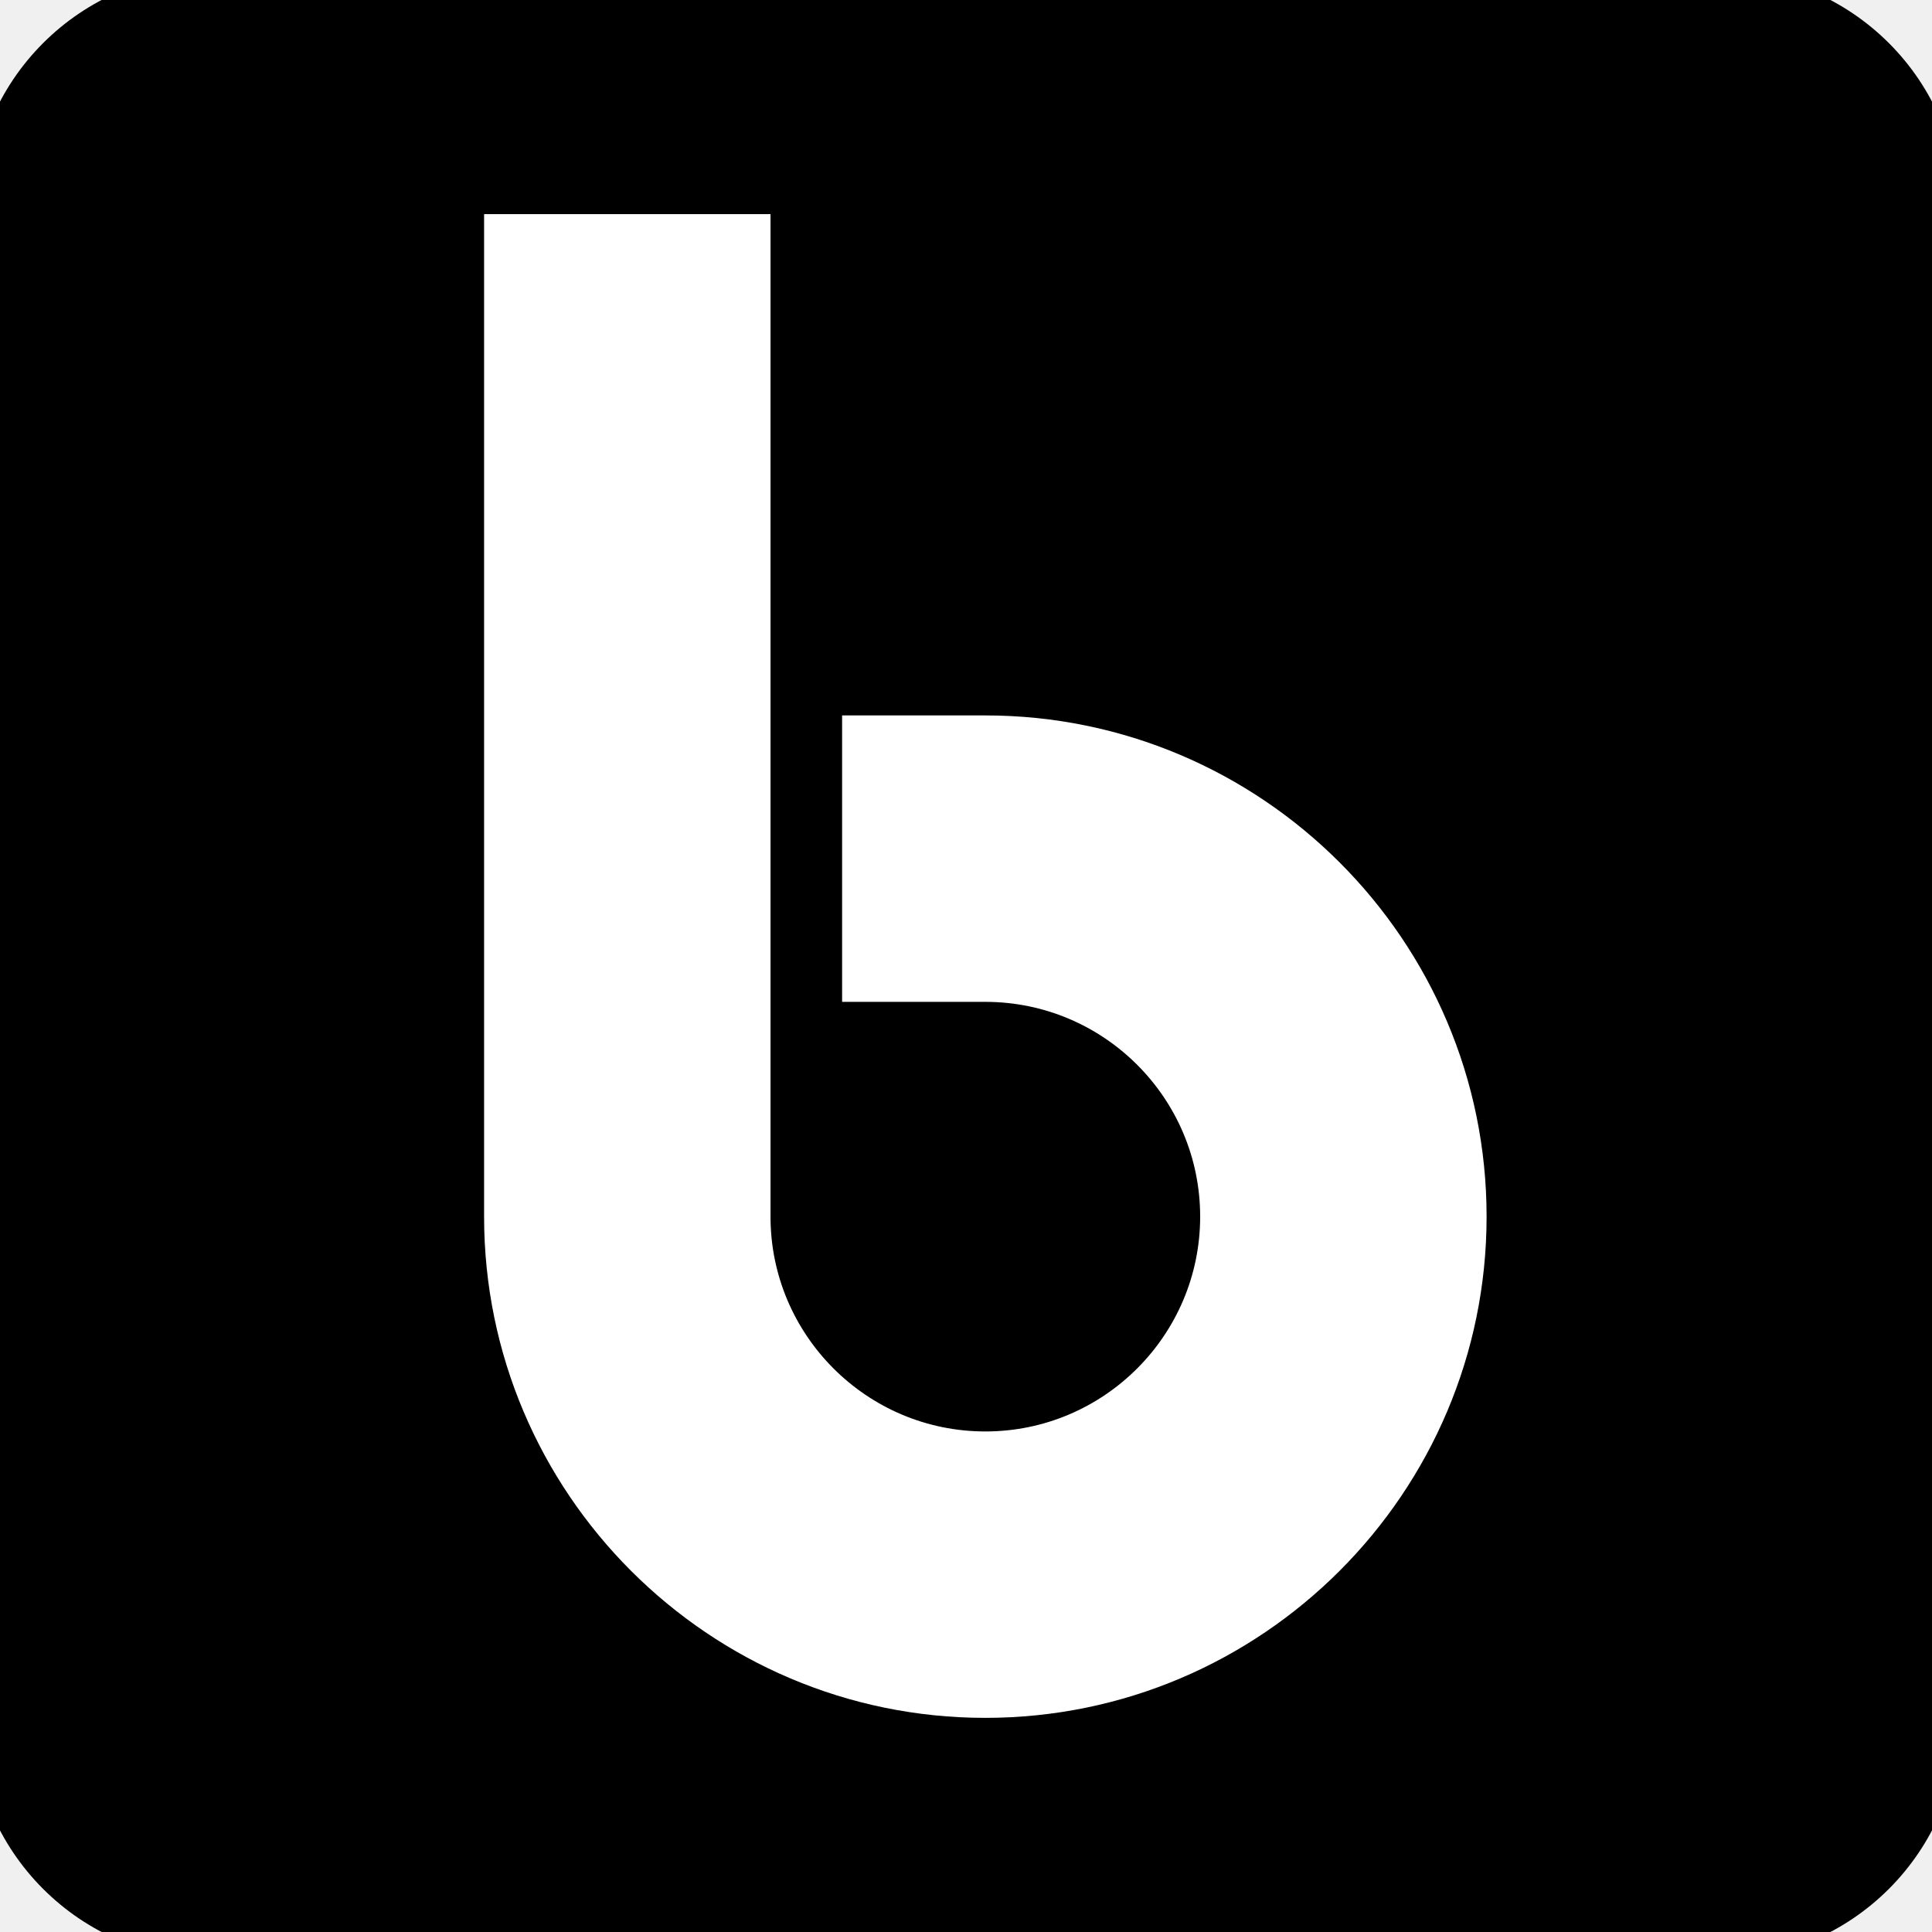
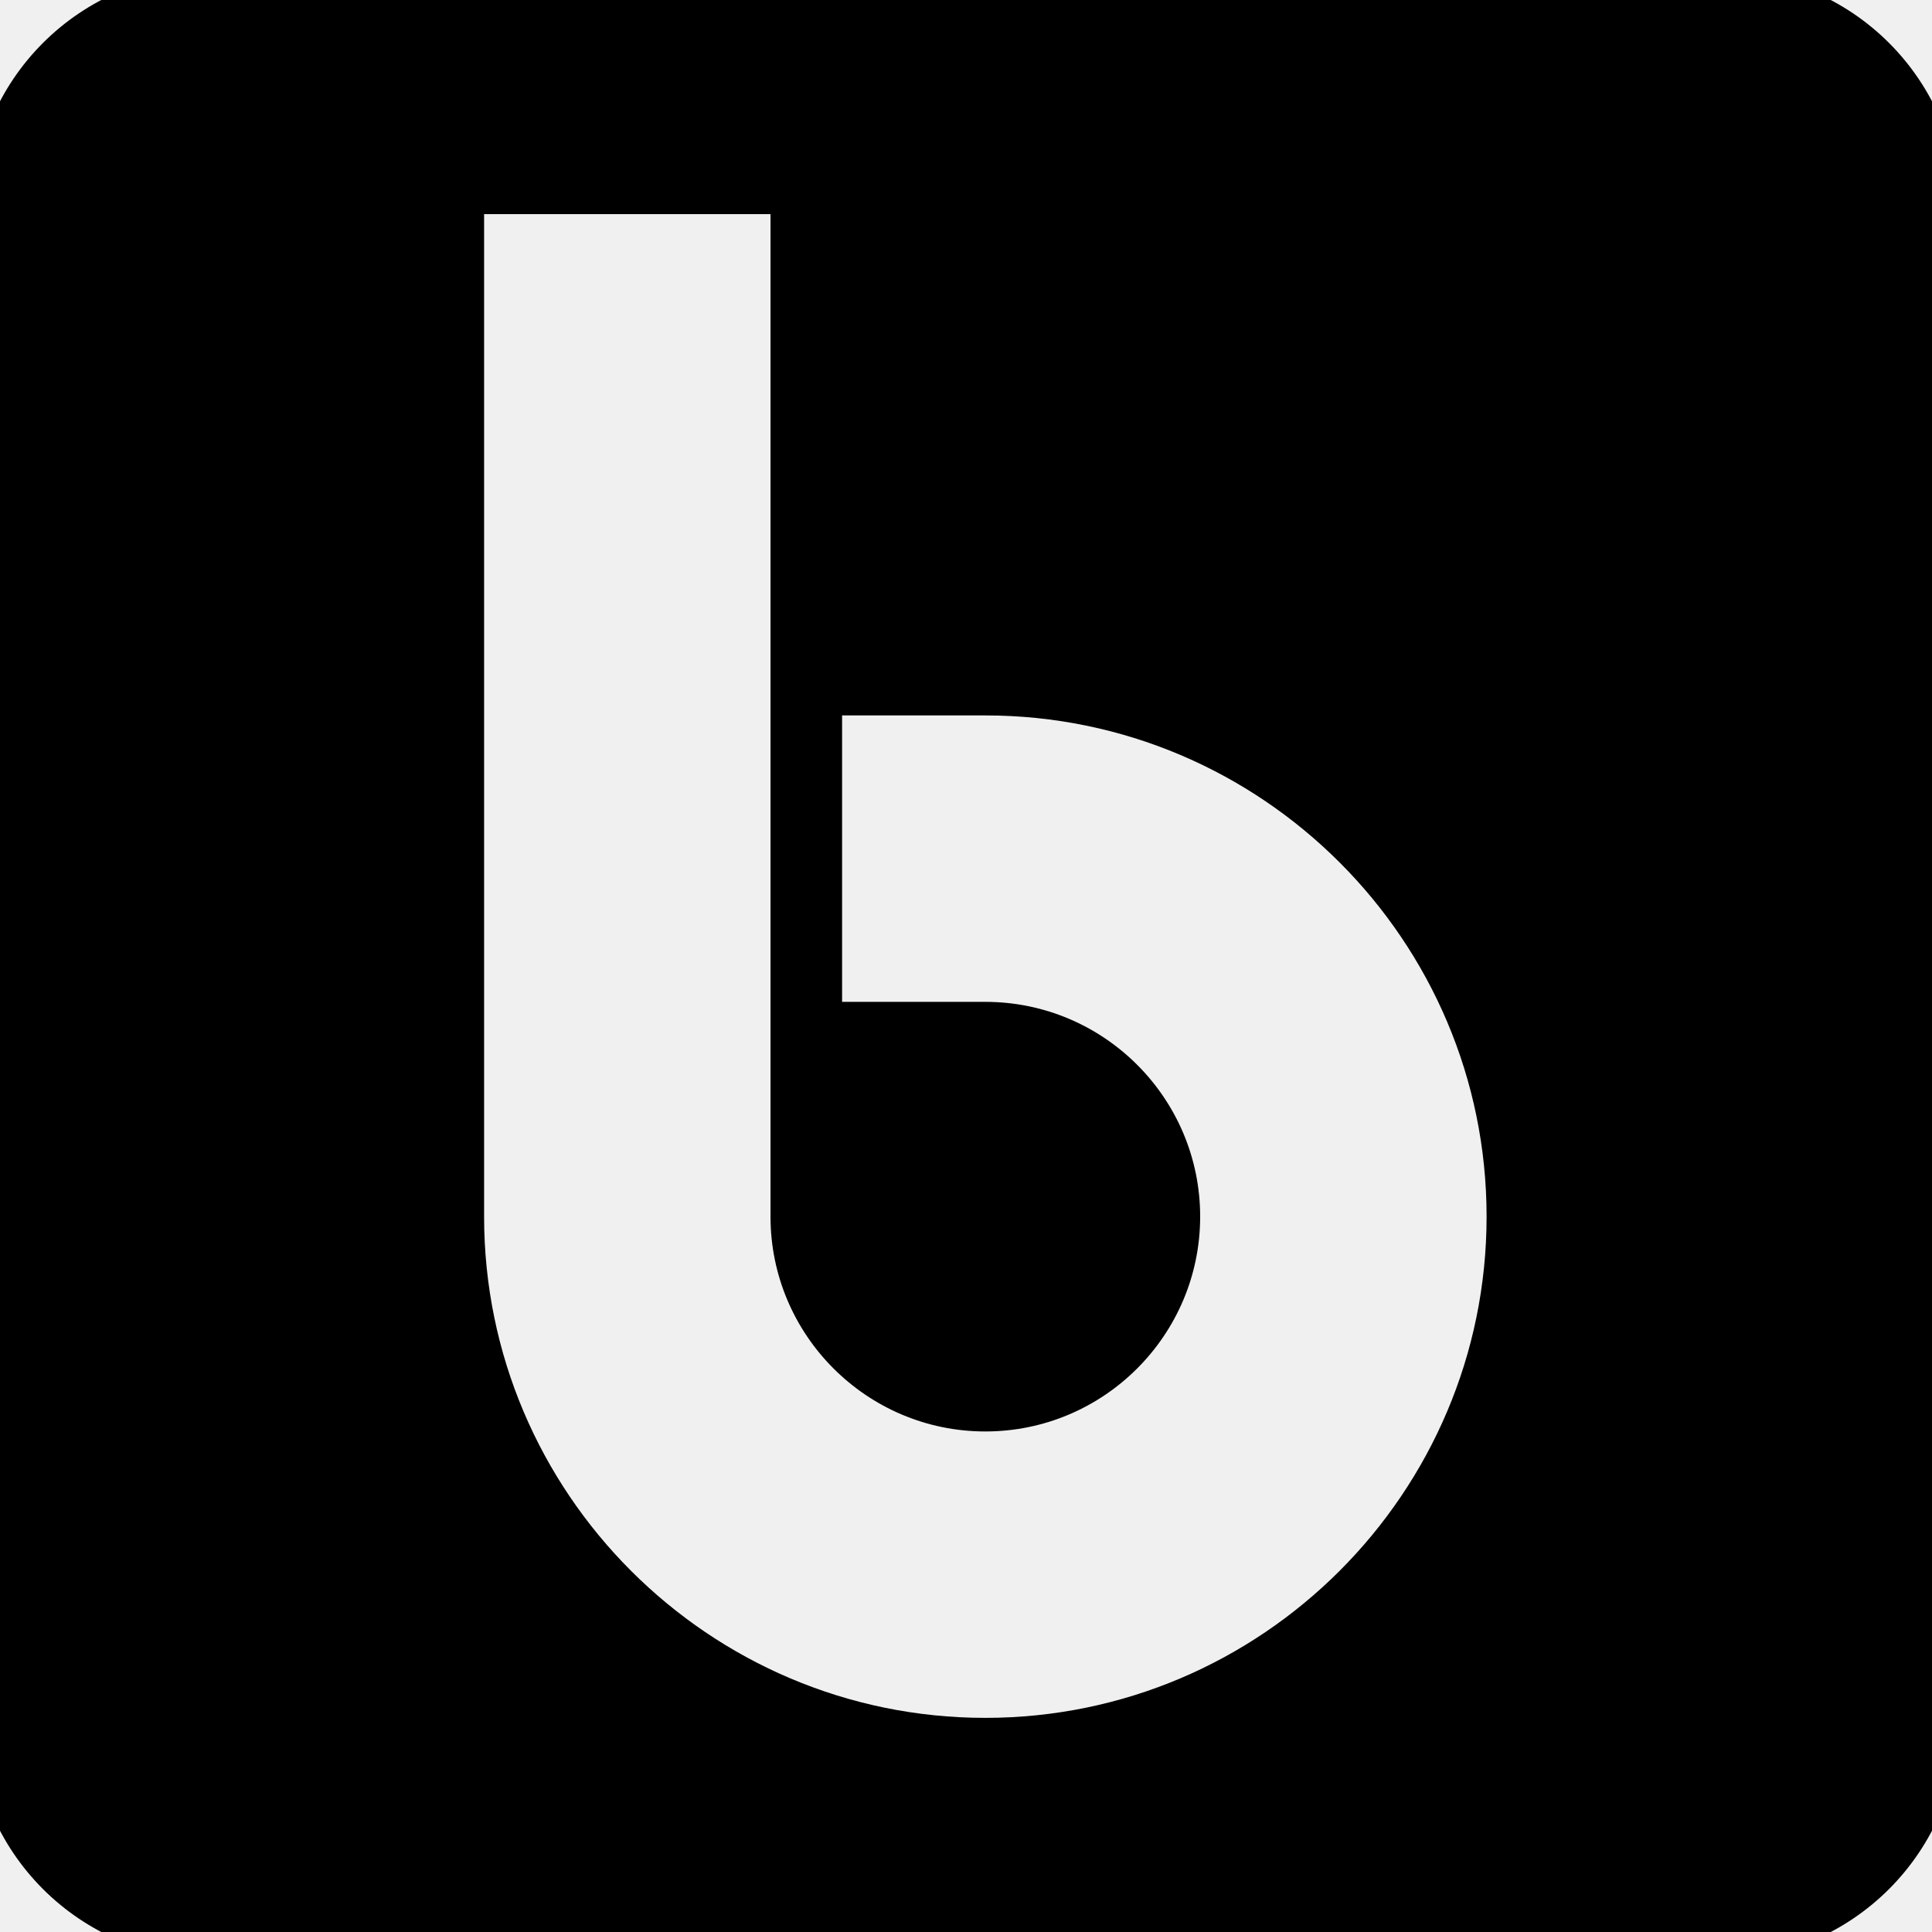
- <svg xmlns="http://www.w3.org/2000/svg" width="512" height="512">
+ <svg xmlns="http://www.w3.org/2000/svg" width="512" height="512" version="1.1">
  <rect fill="none" id="canvas_background" height="402" width="582" y="-1" x="-1" />
-   <rect fill="#000000" fill-rule="nonzero" y="-7.323" x="-7.323" width="526.645" ry="64" rx="64" id="rect2987" height="526.645" />
-   <path fill="#ffffff" id="Yahoo_x21__Buzz_3_" d="m261.126,455.252c-73.234,0 -132.836,-59.599 -132.836,-132.839l0,-265.665l75.904,0l0,265.665c0,31.401 25.536,56.938 56.932,56.938c31.392,0 56.929,-25.536 56.929,-56.938c0,-31.398 -25.536,-56.909 -56.929,-56.909l-37.961,0l0,-75.909l37.961,0c73.231,0 132.836,59.594 132.836,132.819c0,73.239 -59.605,132.837 -132.836,132.837z" />
+   <path d="M 56.678 -7.322 C 21.222 -7.322 -7.322 21.222 -7.322 56.678 L -7.322 455.322 C -7.322 490.778 21.222 519.322 56.678 519.322 L 455.322 519.322 C 490.778 519.322 519.322 490.778 519.322 455.322 L 519.322 56.678 C 519.322 21.222 490.778 -7.322 455.322 -7.322 L 56.678 -7.322 z M 128.291 56.748 L 204.193 56.748 L 204.193 322.414 C 204.193 353.815 229.729 379.352 261.125 379.352 C 292.517 379.352 318.055 353.816 318.055 322.414 C 318.055 291.016 292.518 265.504 261.125 265.504 L 223.164 265.504 L 223.164 189.596 L 261.125 189.596 C 334.356 189.596 393.961 249.189 393.961 322.414 C 393.961 395.653 334.356 455.252 261.125 455.252 C 187.891 455.252 128.291 395.654 128.291 322.414 L 128.291 56.748 z" />
</svg>
